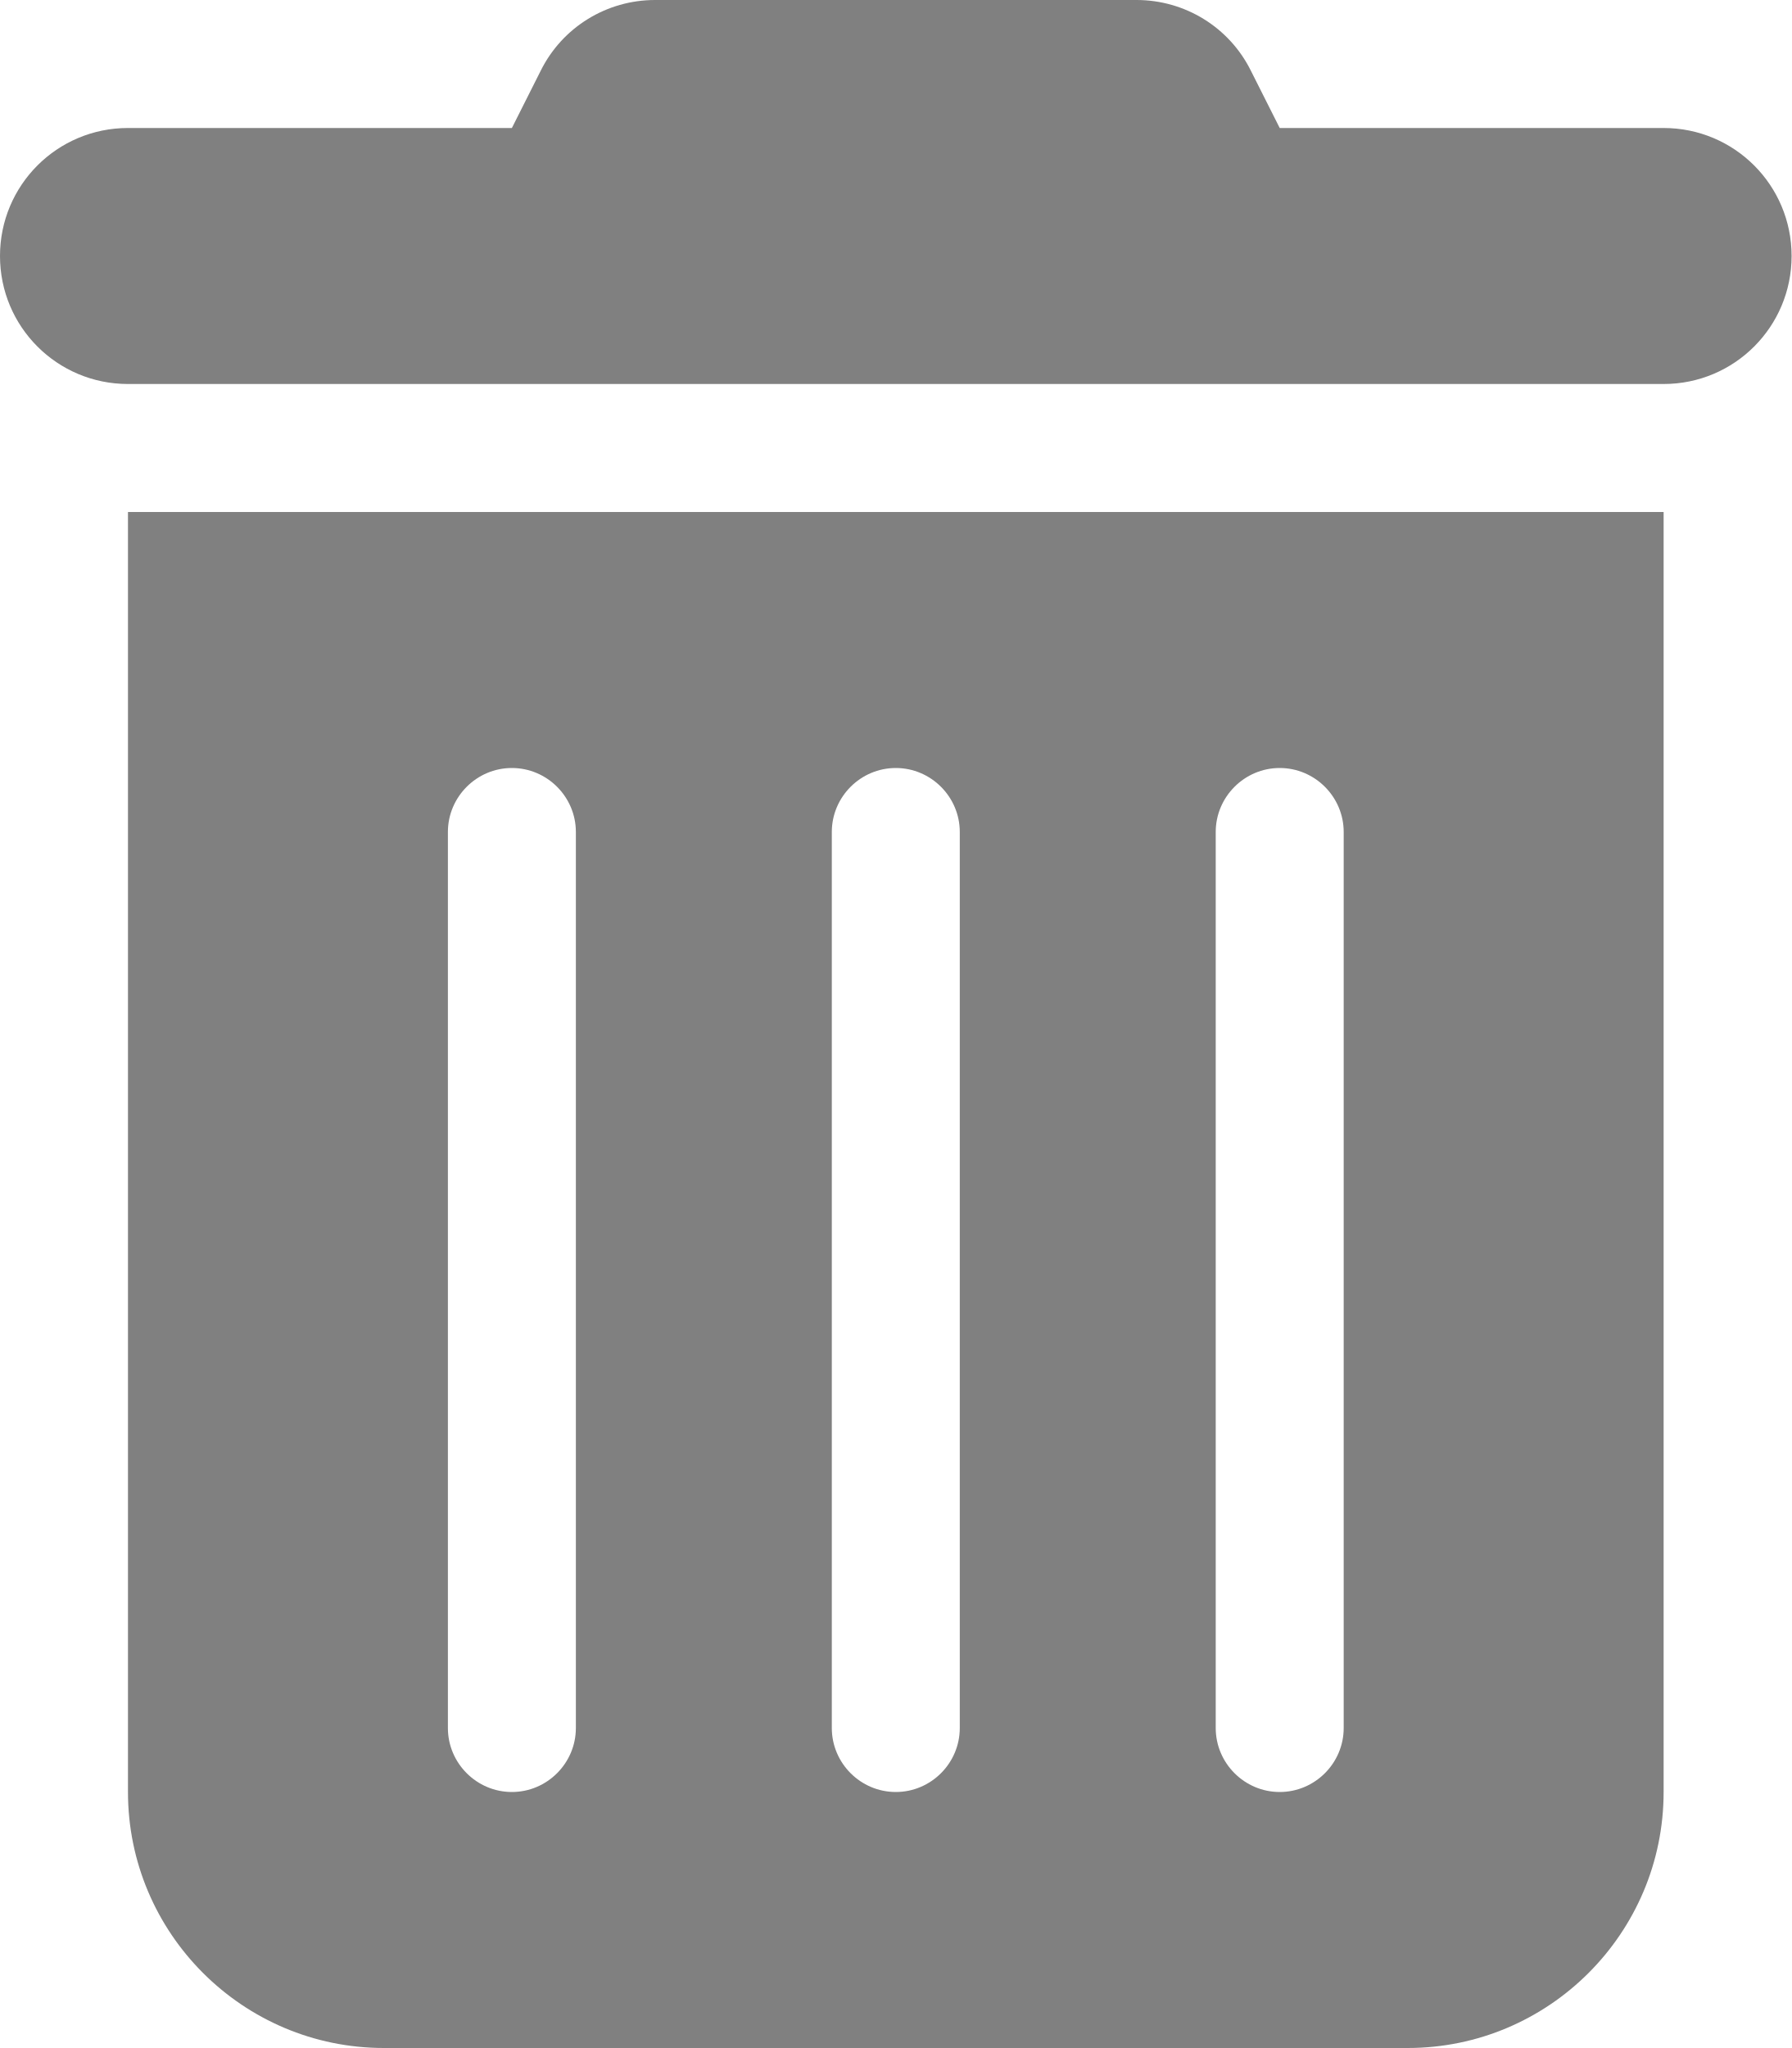
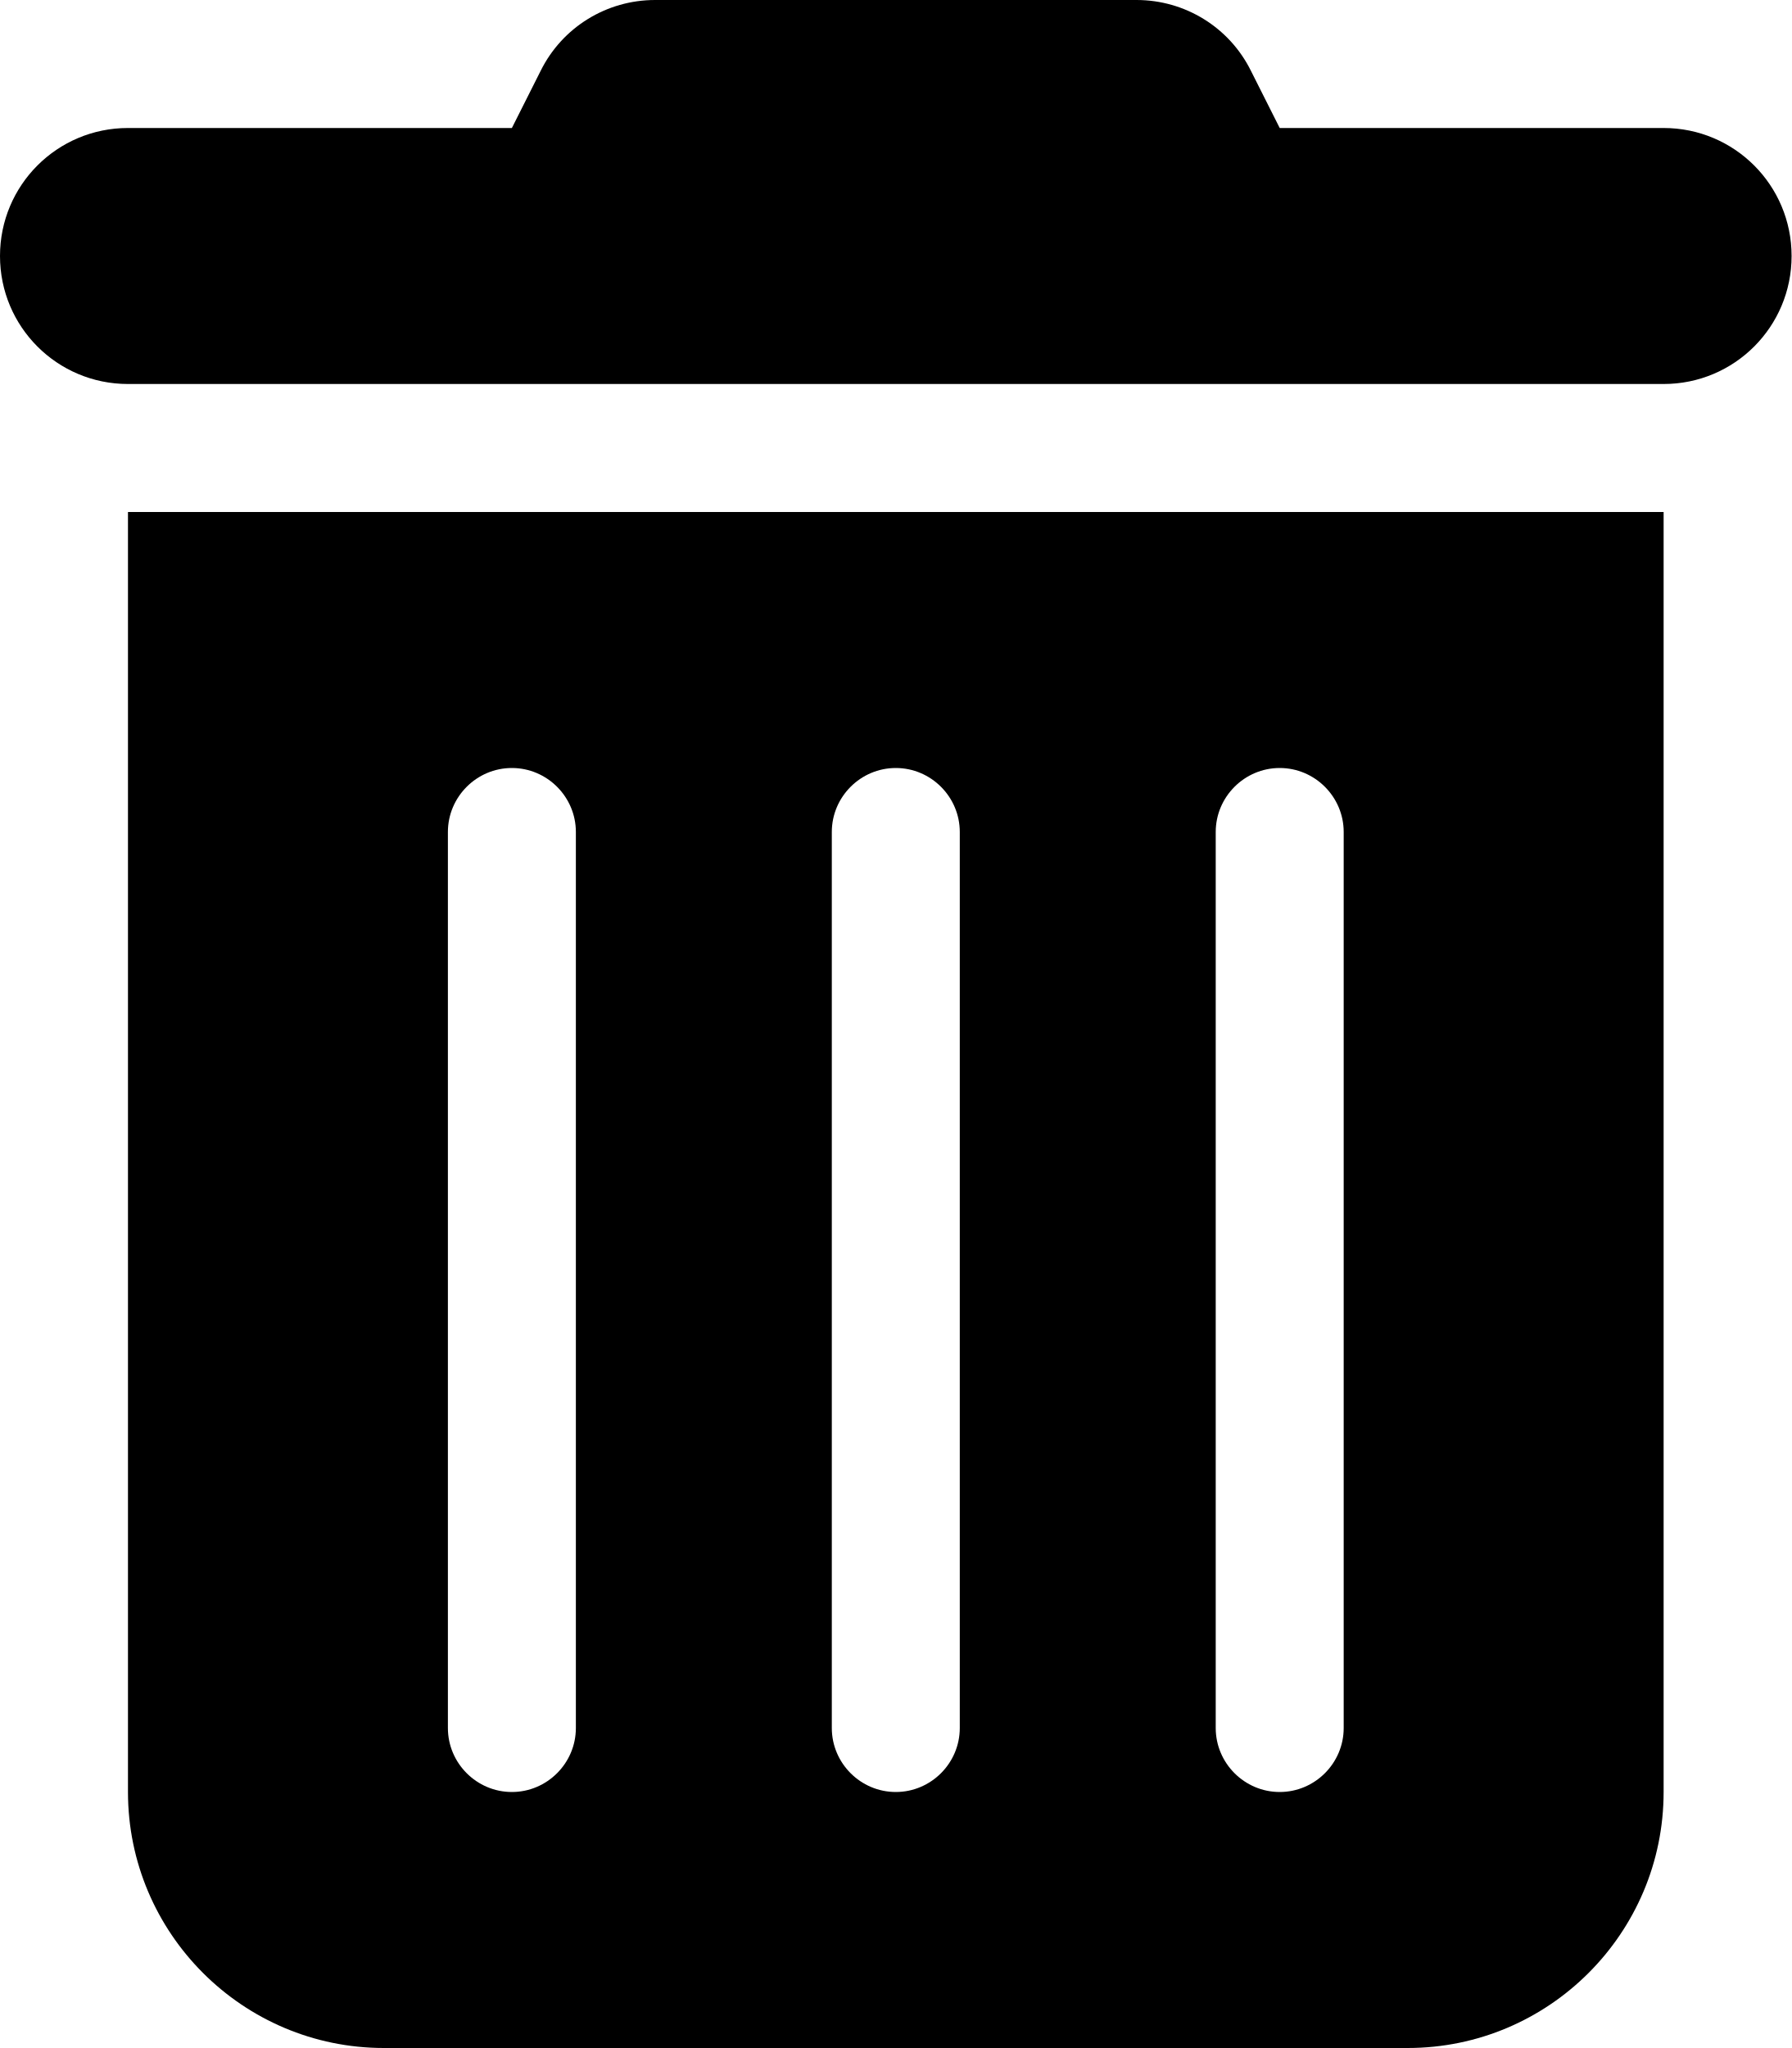
<svg xmlns="http://www.w3.org/2000/svg" viewBox="0 0 448 512">
-   <path d="M135.2 17.7C140.6 6.8 151.7 0 163.8 0H284.2c12.1 0 23.2 6.8 28.6 17.7L320 32h96c17.7 0 32 14.3 32 32s-14.3 32-32 32H32C14.3 96 0 81.7 0 64S14.3 32 32 32h96l7.2-14.3zM32 128H416V448c0 35.3-28.7 64-64 64H96c-35.3 0-64-28.7-64-64V128zm96 64c-8.8 0-16 7.2-16 16V432c0 8.8 7.2 16 16 16s16-7.2 16-16V208c0-8.8-7.2-16-16-16zm96 0c-8.8 0-16 7.2-16 16V432c0 8.8 7.2 16 16 16s16-7.2 16-16V208c0-8.8-7.2-16-16-16zm96 0c-8.8 0-16 7.2-16 16V432c0 8.8 7.2 16 16 16s16-7.2 16-16V208c0-8.8-7.2-16-16-16z" fill="#808080" />
+   <path d="M135.2 17.7C140.6 6.8 151.7 0 163.8 0H284.2c12.1 0 23.2 6.8 28.6 17.7L320 32h96c17.7 0 32 14.3 32 32s-14.3 32-32 32H32C14.3 96 0 81.7 0 64S14.3 32 32 32h96l7.2-14.3zM32 128H416V448c0 35.3-28.7 64-64 64H96c-35.3 0-64-28.7-64-64V128zm96 64c-8.8 0-16 7.2-16 16V432c0 8.8 7.2 16 16 16s16-7.2 16-16V208c0-8.8-7.2-16-16-16zm96 0c-8.8 0-16 7.2-16 16V432c0 8.8 7.2 16 16 16s16-7.2 16-16V208c0-8.8-7.2-16-16-16zm96 0c-8.8 0-16 7.2-16 16V432c0 8.8 7.2 16 16 16s16-7.2 16-16V208c0-8.8-7.2-16-16-16z" />
</svg>
